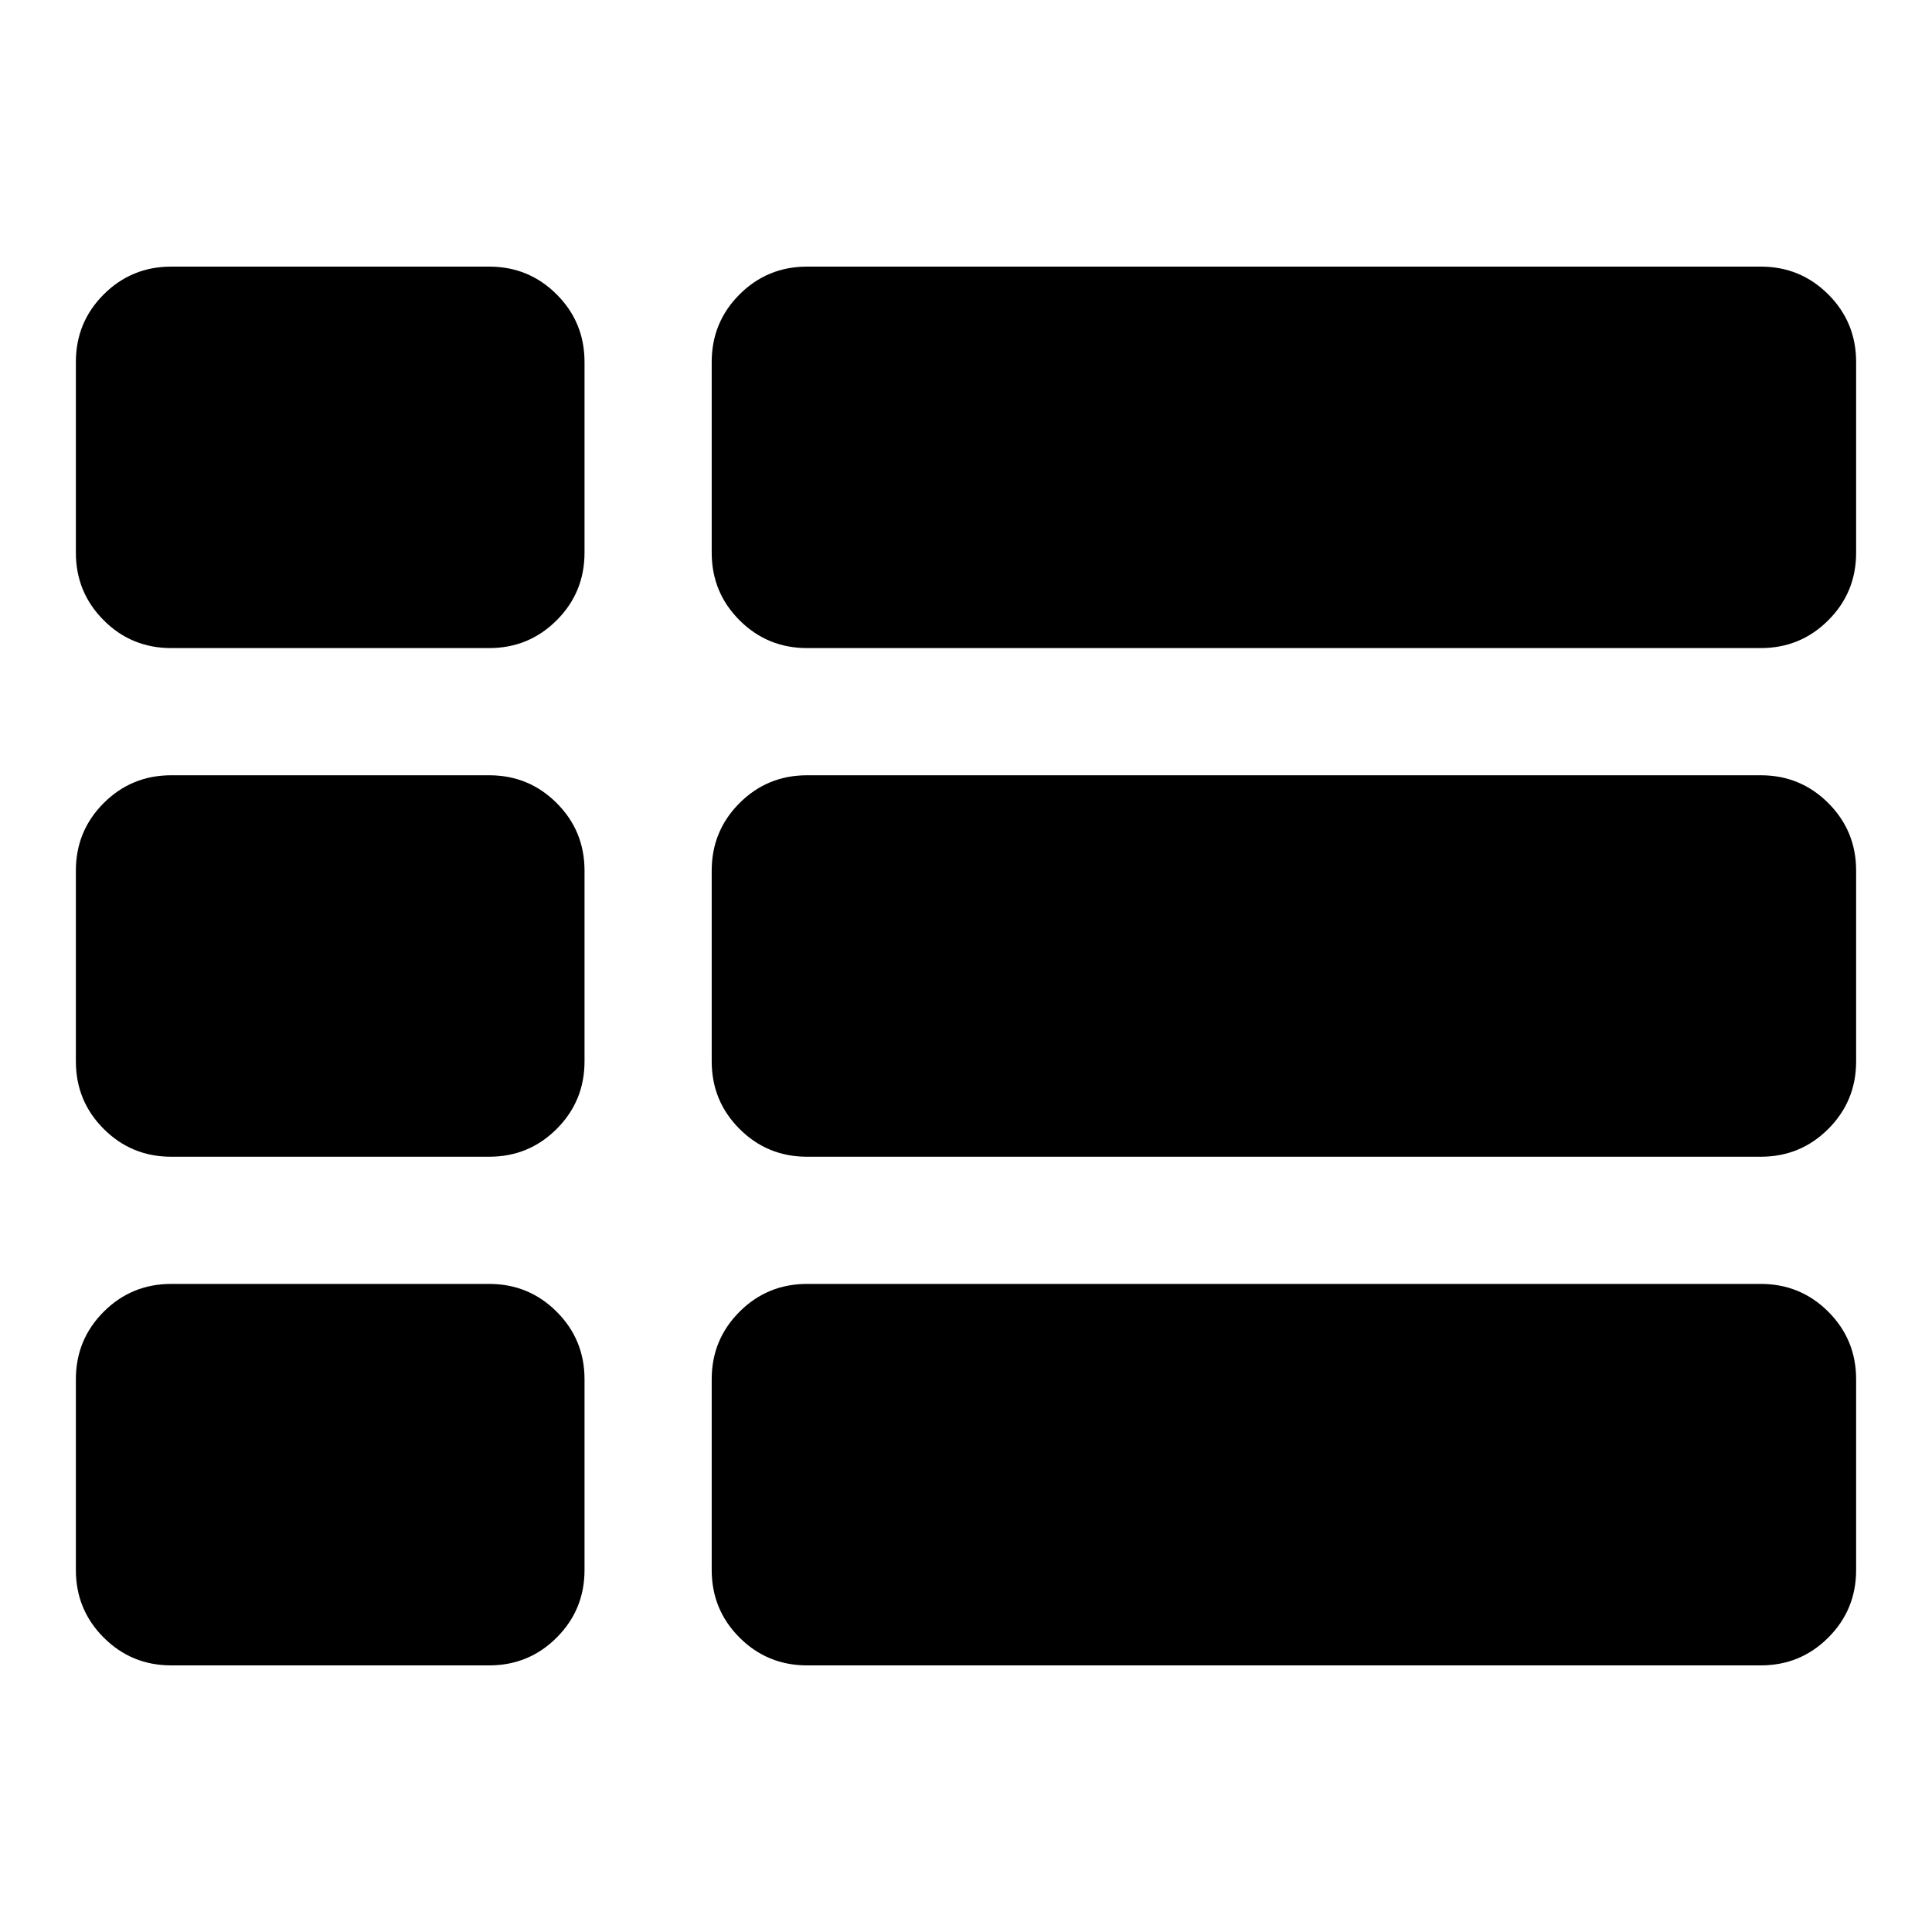
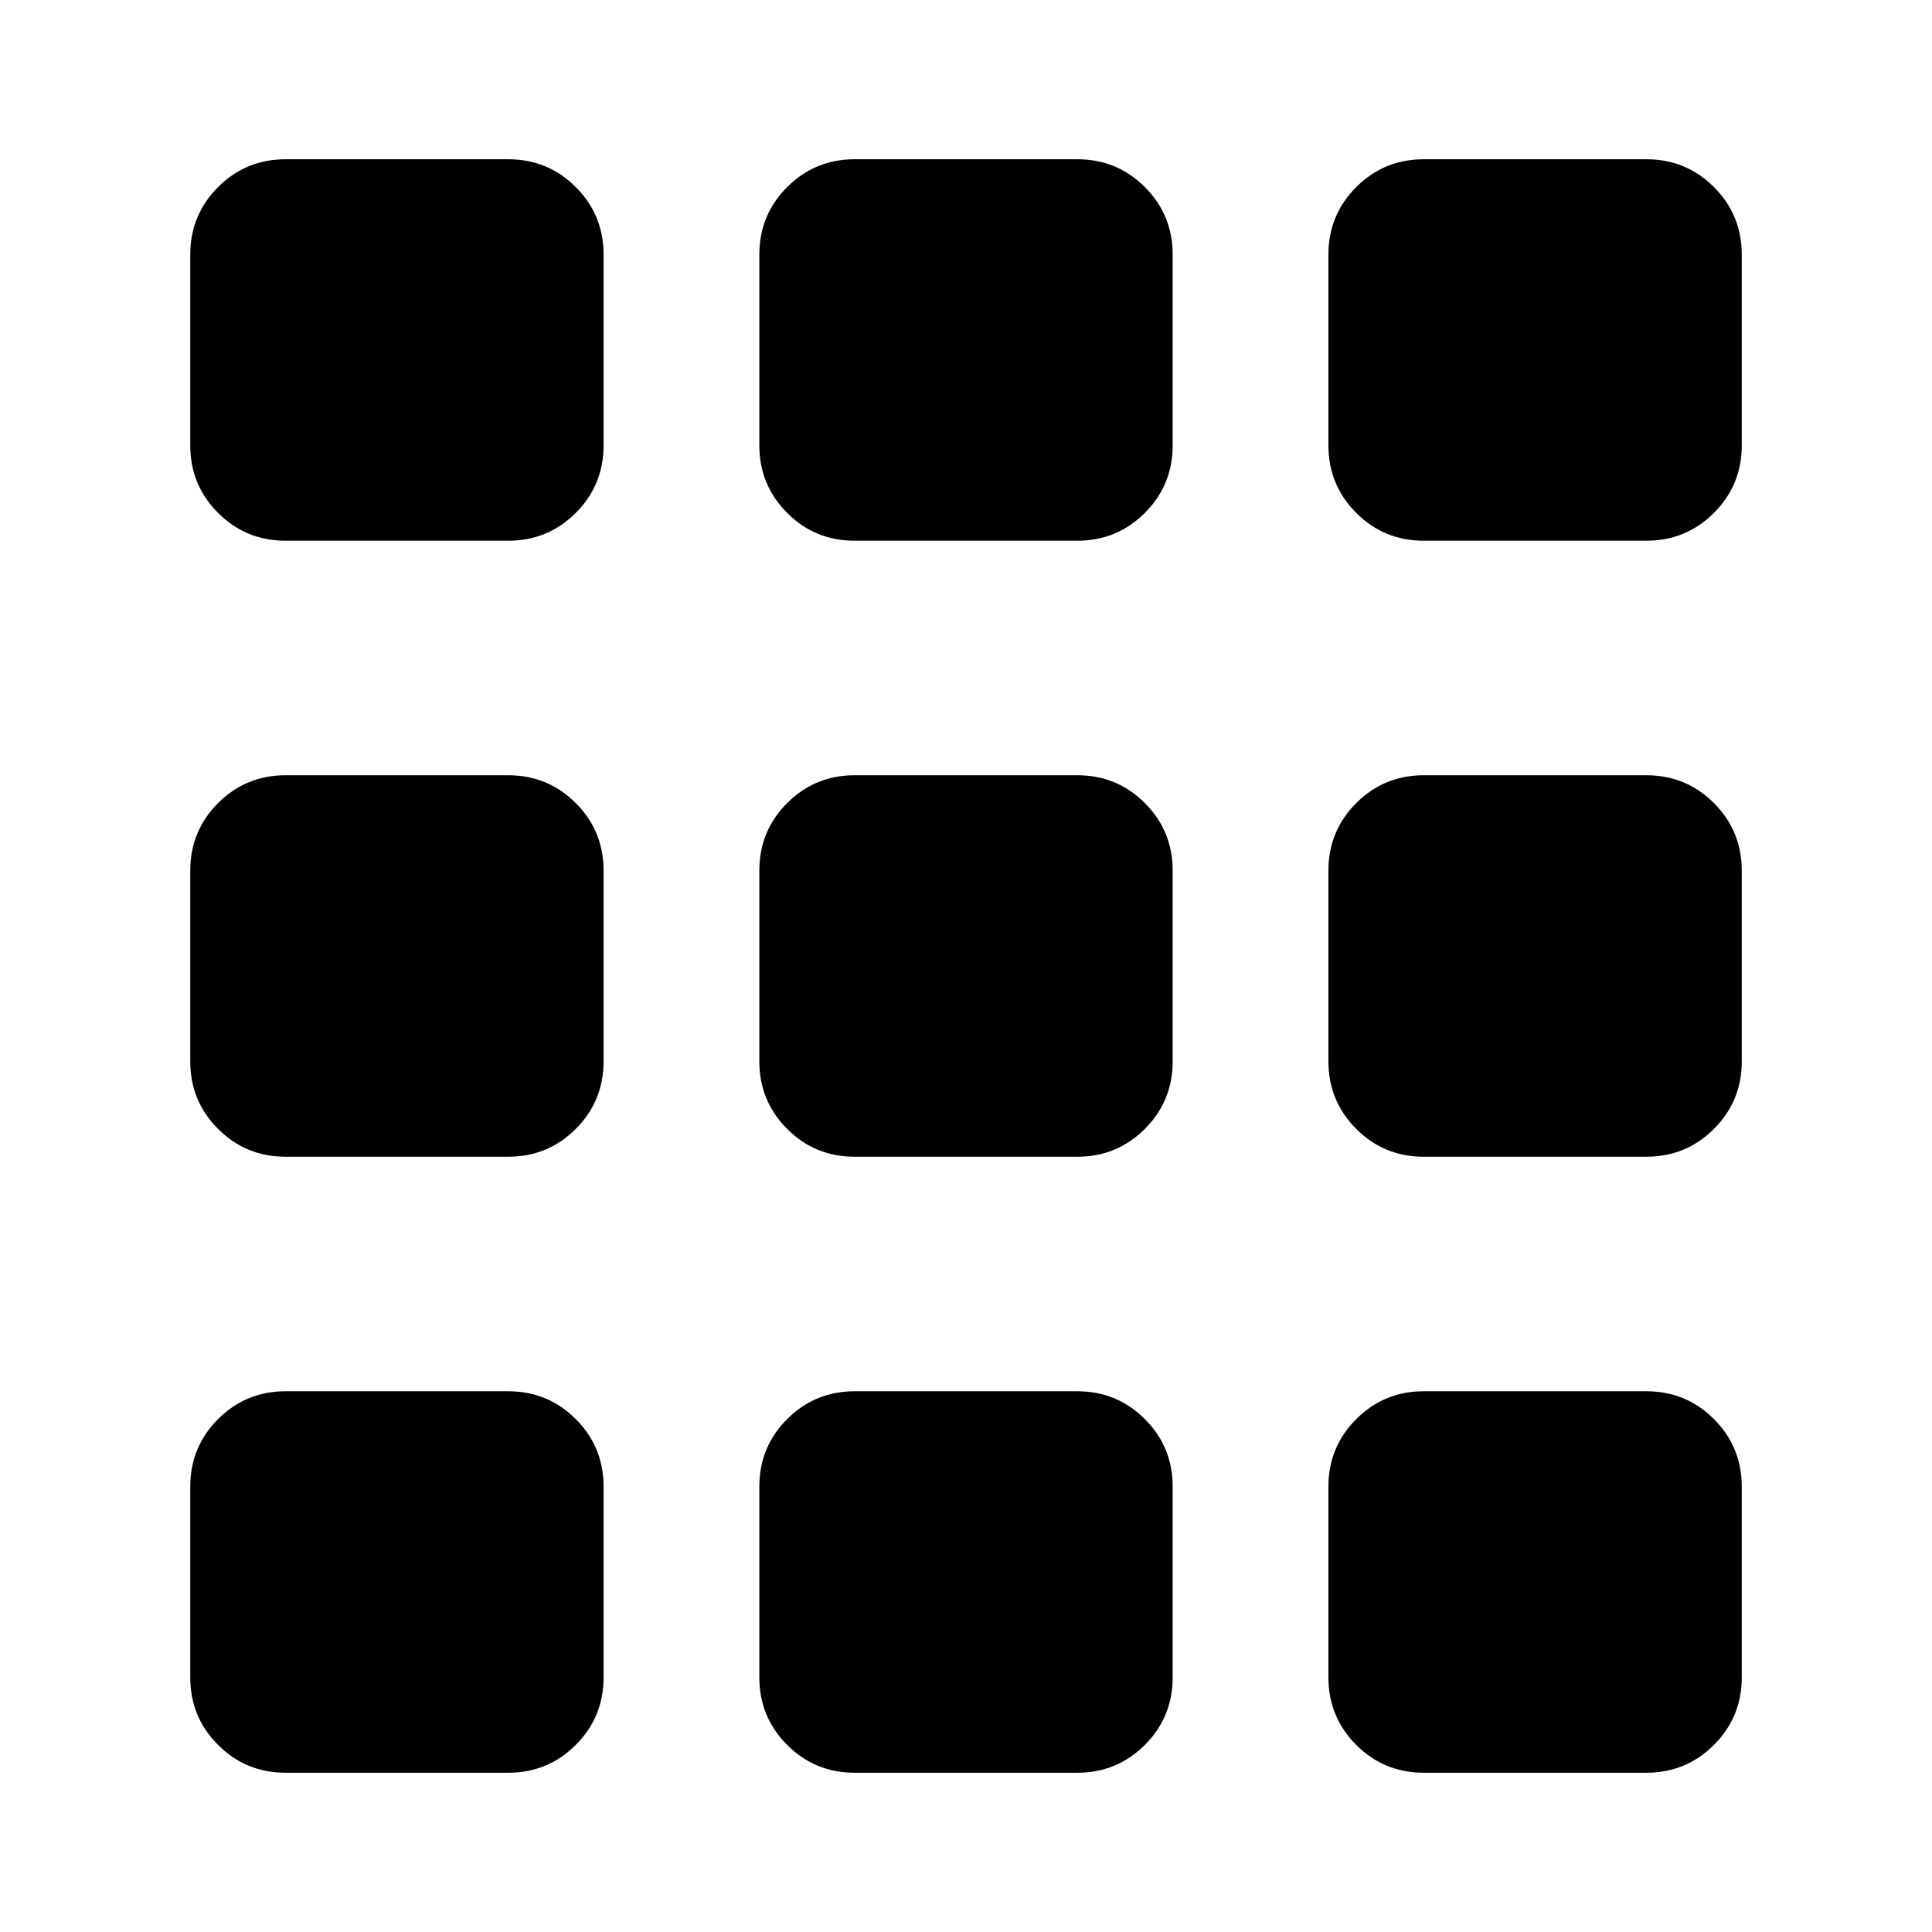
<svg xmlns="http://www.w3.org/2000/svg" viewBox="0 0 64 64" version="0.48.2 r9819" width="64" height="64" id="svg5693">
  <defs id="defs5695" />
  <format />
  <type resource="http://purl.org/dc/dcmitype/StillImage" />
  <g id="layer1" label="Layer 1" groupmode="layer" transform="translate(0,32)">
-     <g id="text5701" transform="matrix(1.912357,0,0,1.912357,1.402286,-30.59771)">
-       <path d="m 9.392,23.159 0,3.304 c -8.8e-6,0.459 -0.161,0.849 -0.482,1.17 -0.321,0.321 -0.711,0.482 -1.17,0.482 l -5.507,0 c -0.459,0 -0.849,-0.161 -1.17,-0.482 -0.321,-0.321 -0.482,-0.711 -0.482,-1.17 l 0,-3.304 c 0,-0.459 0.161,-0.849 0.482,-1.17 0.321,-0.321 0.711,-0.482 1.17,-0.482 l 5.507,0 c 0.459,6e-6 0.849,0.161 1.17,0.482 0.321,0.321 0.482,0.711 0.482,1.17 m 0,-8.811 0,3.304 c -8.8e-6,0.459 -0.161,0.849 -0.482,1.17 -0.321,0.321 -0.711,0.482 -1.17,0.482 l -5.507,0 C 1.774,19.304 1.384,19.143 1.063,18.822 0.742,18.501 0.581,18.111 0.581,17.652 l 0,-3.304 c 0,-0.459 0.161,-0.849 0.482,-1.17 0.321,-0.321 0.711,-0.482 1.17,-0.482 l 5.507,0 c 0.459,1.6e-5 0.849,0.161 1.17,0.482 0.321,0.321 0.482,0.711 0.482,1.17 m 22.027,8.811 0,3.304 c -3.1e-5,0.459 -0.161,0.849 -0.482,1.17 -0.321,0.321 -0.711,0.482 -1.17,0.482 l -16.52,0 c -0.459,0 -0.849,-0.161 -1.17,-0.482 -0.321,-0.321 -0.482,-0.711 -0.482,-1.17 l 0,-3.304 c -1.1e-5,-0.459 0.161,-0.849 0.482,-1.17 0.321,-0.321 0.711,-0.482 1.17,-0.482 l 16.52,0 c 0.459,6e-6 0.849,0.161 1.17,0.482 0.321,0.321 0.482,0.711 0.482,1.17 M 9.392,5.537 l 0,3.304 c -8.8e-6,0.459 -0.161,0.849 -0.482,1.17 -0.321,0.321 -0.711,0.482 -1.17,0.482 l -5.507,0 C 1.774,10.493 1.384,10.333 1.063,10.011 0.742,9.69 0.581,9.3 0.581,8.841 l 0,-3.304 c 0,-0.459 0.161,-0.849 0.482,-1.17 0.321,-0.321 0.711,-0.482 1.17,-0.482 l 5.507,0 c 0.459,2.42e-5 0.849,0.161 1.17,0.482 0.321,0.321 0.482,0.711 0.482,1.17 m 22.027,8.811 0,3.304 c -3.1e-5,0.459 -0.161,0.849 -0.482,1.17 -0.321,0.321 -0.711,0.482 -1.17,0.482 l -16.52,0 c -0.459,9e-6 -0.849,-0.161 -1.17,-0.482 -0.321,-0.321 -0.482,-0.711 -0.482,-1.17 l 0,-3.304 c -1.1e-5,-0.459 0.161,-0.849 0.482,-1.17 0.321,-0.321 0.711,-0.482 1.17,-0.482 l 16.52,0 c 0.459,1.6e-5 0.849,0.161 1.17,0.482 0.321,0.321 0.482,0.711 0.482,1.17 m 0,-8.811 0,3.304 c -3.1e-5,0.459 -0.161,0.849 -0.482,1.17 -0.321,0.321 -0.711,0.482 -1.17,0.482 l -16.52,0 c -0.459,1.8e-5 -0.849,-0.161 -1.17,-0.482 -0.321,-0.321 -0.482,-0.711 -0.482,-1.17 l 0,-3.304 c -1.1e-5,-0.459 0.161,-0.849 0.482,-1.17 0.321,-0.321 0.711,-0.482 1.17,-0.482 l 16.52,0 c 0.459,2.42e-5 0.849,0.161 1.17,0.482 0.321,0.321 0.482,0.711 0.482,1.17" id="path5725" connector-curvature="0" />
+     <g id="g3163" transform="translate(3.788858,-3.824675)">
+       <g transform="matrix(1.912357,0,0,1.912357,1.402286,-30.3295)" id="text5701">
+         <path nodetypes="ccccccscsccccc" connector-curvature="0" id="path3084" d="m 7.741,5.537 0,3.304 c -8.8e-6,0.459 -0.161,0.849 -0.482,1.17 -0.321,0.321 -0.711,0.482 -1.17,0.482 l -3.856,0 C 1.774,10.493 1.384,10.333 1.063,10.011 0.742,9.69 0.581,9.3 0.581,8.841 l 0,-2.788 0,-0.516 c 0,-0.459 0.161,-0.849 0.482,-1.17 0.321,-0.321 0.711,-0.482 1.17,-0.482 l 3.856,0 c 0.459,2.42e-5 0.849,0.161 1.17,0.482 0.321,0.321 0.482,0.711 0.482,1.17" />
+       </g>
+       <g transform="matrix(1.912357,0,0,1.912357,20.25396,-30.3295)" id="text5701-4">
+         <path nodetypes="ccccccscsccccc" connector-curvature="0" id="path3084-5" d="m 7.741,5.537 0,3.304 c -8.8e-6,0.459 -0.161,0.849 -0.482,1.17 -0.321,0.321 -0.711,0.482 -1.17,0.482 l -3.856,0 C 1.774,10.493 1.384,10.333 1.063,10.011 0.742,9.69 0.581,9.3 0.581,8.841 l 0,-2.788 0,-0.516 c 0,-0.459 0.161,-0.849 0.482,-1.17 0.321,-0.321 0.711,-0.482 1.17,-0.482 l 3.856,0 c 0.459,2.42e-5 0.849,0.161 1.17,0.482 0.321,0.321 0.482,0.711 0.482,1.17" />
+       </g>
+       <g transform="matrix(1.912357,0,0,1.912357,39.10562,-30.3295)" id="text5701-9">
+         <path nodetypes="ccccccscsccccc" connector-curvature="0" id="path3084-7" d="m 7.741,5.537 0,3.304 c -8.8e-6,0.459 -0.161,0.849 -0.482,1.17 -0.321,0.321 -0.711,0.482 -1.17,0.482 l -3.856,0 C 1.774,10.493 1.384,10.333 1.063,10.011 0.742,9.69 0.581,9.3 0.581,8.841 l 0,-2.788 0,-0.516 c 0,-0.459 0.161,-0.849 0.482,-1.17 0.321,-0.321 0.711,-0.482 1.17,-0.482 l 3.856,0 c 0.459,2.42e-5 0.849,0.161 1.17,0.482 0.321,0.321 0.482,0.711 0.482,1.17" />
+       </g>
+     </g>
+     <g id="g3155" transform="translate(4.673208,-2.797841)">
+       <g transform="matrix(1.912357,0,0,1.912357,0.5179356,-10.95039)" id="text5701-2">
+         <path nodetypes="ccccccscsccccc" connector-curvature="0" id="path3084-4" d="m 7.741,5.537 0,3.304 c -8.8e-6,0.459 -0.161,0.849 -0.482,1.17 -0.321,0.321 -0.711,0.482 -1.17,0.482 l -3.856,0 C 1.774,10.493 1.384,10.333 1.063,10.011 0.742,9.69 0.581,9.3 0.581,8.841 l 0,-2.788 0,-0.516 c 0,-0.459 0.161,-0.849 0.482,-1.17 0.321,-0.321 0.711,-0.482 1.17,-0.482 l 3.856,0 c 0.459,2.42e-5 0.849,0.161 1.17,0.482 0.321,0.321 0.482,0.711 0.482,1.17" />
+       </g>
+       <g transform="matrix(1.912357,0,0,1.912357,19.3696,-10.95039)" id="text5701-4-7">
+         <path nodetypes="ccccccscsccccc" connector-curvature="0" id="path3084-5-4" d="m 7.741,5.537 0,3.304 c -8.8e-6,0.459 -0.161,0.849 -0.482,1.17 -0.321,0.321 -0.711,0.482 -1.17,0.482 l -3.856,0 C 1.774,10.493 1.384,10.333 1.063,10.011 0.742,9.69 0.581,9.3 0.581,8.841 l 0,-2.788 0,-0.516 c 0,-0.459 0.161,-0.849 0.482,-1.17 0.321,-0.321 0.711,-0.482 1.17,-0.482 l 3.856,0 c 0.459,2.42e-5 0.849,0.161 1.17,0.482 0.321,0.321 0.482,0.711 0.482,1.17" />
+       </g>
+       <g transform="matrix(1.912357,0,0,1.912357,38.22127,-10.95039)" id="text5701-9-1">
+         <path nodetypes="ccccccscsccccc" connector-curvature="0" id="path3084-7-8" d="m 7.741,5.537 0,3.304 c -8.8e-6,0.459 -0.161,0.849 -0.482,1.17 -0.321,0.321 -0.711,0.482 -1.17,0.482 l -3.856,0 C 1.774,10.493 1.384,10.333 1.063,10.011 0.742,9.69 0.581,9.3 0.581,8.841 l 0,-2.788 0,-0.516 c 0,-0.459 0.161,-0.849 0.482,-1.17 0.321,-0.321 0.711,-0.482 1.17,-0.482 l 3.856,0 c 0.459,2.42e-5 0.849,0.161 1.17,0.482 0.321,0.321 0.482,0.711 0.482,1.17" />
+       </g>
+     </g>
+     <g transform="translate(4.673208,17.6081)" id="g3155-5">
+       <g transform="matrix(1.912357,0,0,1.912357,0.5179356,-10.95039)" id="text5701-2-8">
+         <path nodetypes="ccccccscsccccc" connector-curvature="0" id="path3084-4-9" d="m 7.741,5.537 0,3.304 c -8.8e-6,0.459 -0.161,0.849 -0.482,1.17 -0.321,0.321 -0.711,0.482 -1.17,0.482 l -3.856,0 C 1.774,10.493 1.384,10.333 1.063,10.011 0.742,9.69 0.581,9.3 0.581,8.841 l 0,-2.788 0,-0.516 c 0,-0.459 0.161,-0.849 0.482,-1.17 0.321,-0.321 0.711,-0.482 1.17,-0.482 l 3.856,0 c 0.459,2.42e-5 0.849,0.161 1.17,0.482 0.321,0.321 0.482,0.711 0.482,1.17" />
+       </g>
+       <g transform="matrix(1.912357,0,0,1.912357,19.3696,-10.95039)" id="text5701-4-7-9">
+         <path nodetypes="ccccccscsccccc" connector-curvature="0" id="path3084-5-4-9" d="m 7.741,5.537 0,3.304 c -8.8e-6,0.459 -0.161,0.849 -0.482,1.17 -0.321,0.321 -0.711,0.482 -1.17,0.482 l -3.856,0 C 1.774,10.493 1.384,10.333 1.063,10.011 0.742,9.69 0.581,9.3 0.581,8.841 l 0,-2.788 0,-0.516 c 0,-0.459 0.161,-0.849 0.482,-1.17 0.321,-0.321 0.711,-0.482 1.17,-0.482 l 3.856,0 c 0.459,2.42e-5 0.849,0.161 1.17,0.482 0.321,0.321 0.482,0.711 0.482,1.17" />
+       </g>
+       <g transform="matrix(1.912357,0,0,1.912357,38.22127,-10.95039)" id="text5701-9-1-3">
+         <path nodetypes="ccccccscsccccc" connector-curvature="0" id="path3084-7-8-3" d="m 7.741,5.537 0,3.304 c -8.8e-6,0.459 -0.161,0.849 -0.482,1.17 -0.321,0.321 -0.711,0.482 -1.17,0.482 l -3.856,0 C 1.774,10.493 1.384,10.333 1.063,10.011 0.742,9.69 0.581,9.3 0.581,8.841 l 0,-2.788 0,-0.516 c 0,-0.459 0.161,-0.849 0.482,-1.17 0.321,-0.321 0.711,-0.482 1.17,-0.482 l 3.856,0 c 0.459,2.42e-5 0.849,0.161 1.17,0.482 0.321,0.321 0.482,0.711 0.482,1.17" />
+       </g>
    </g>
  </g>
</svg>
